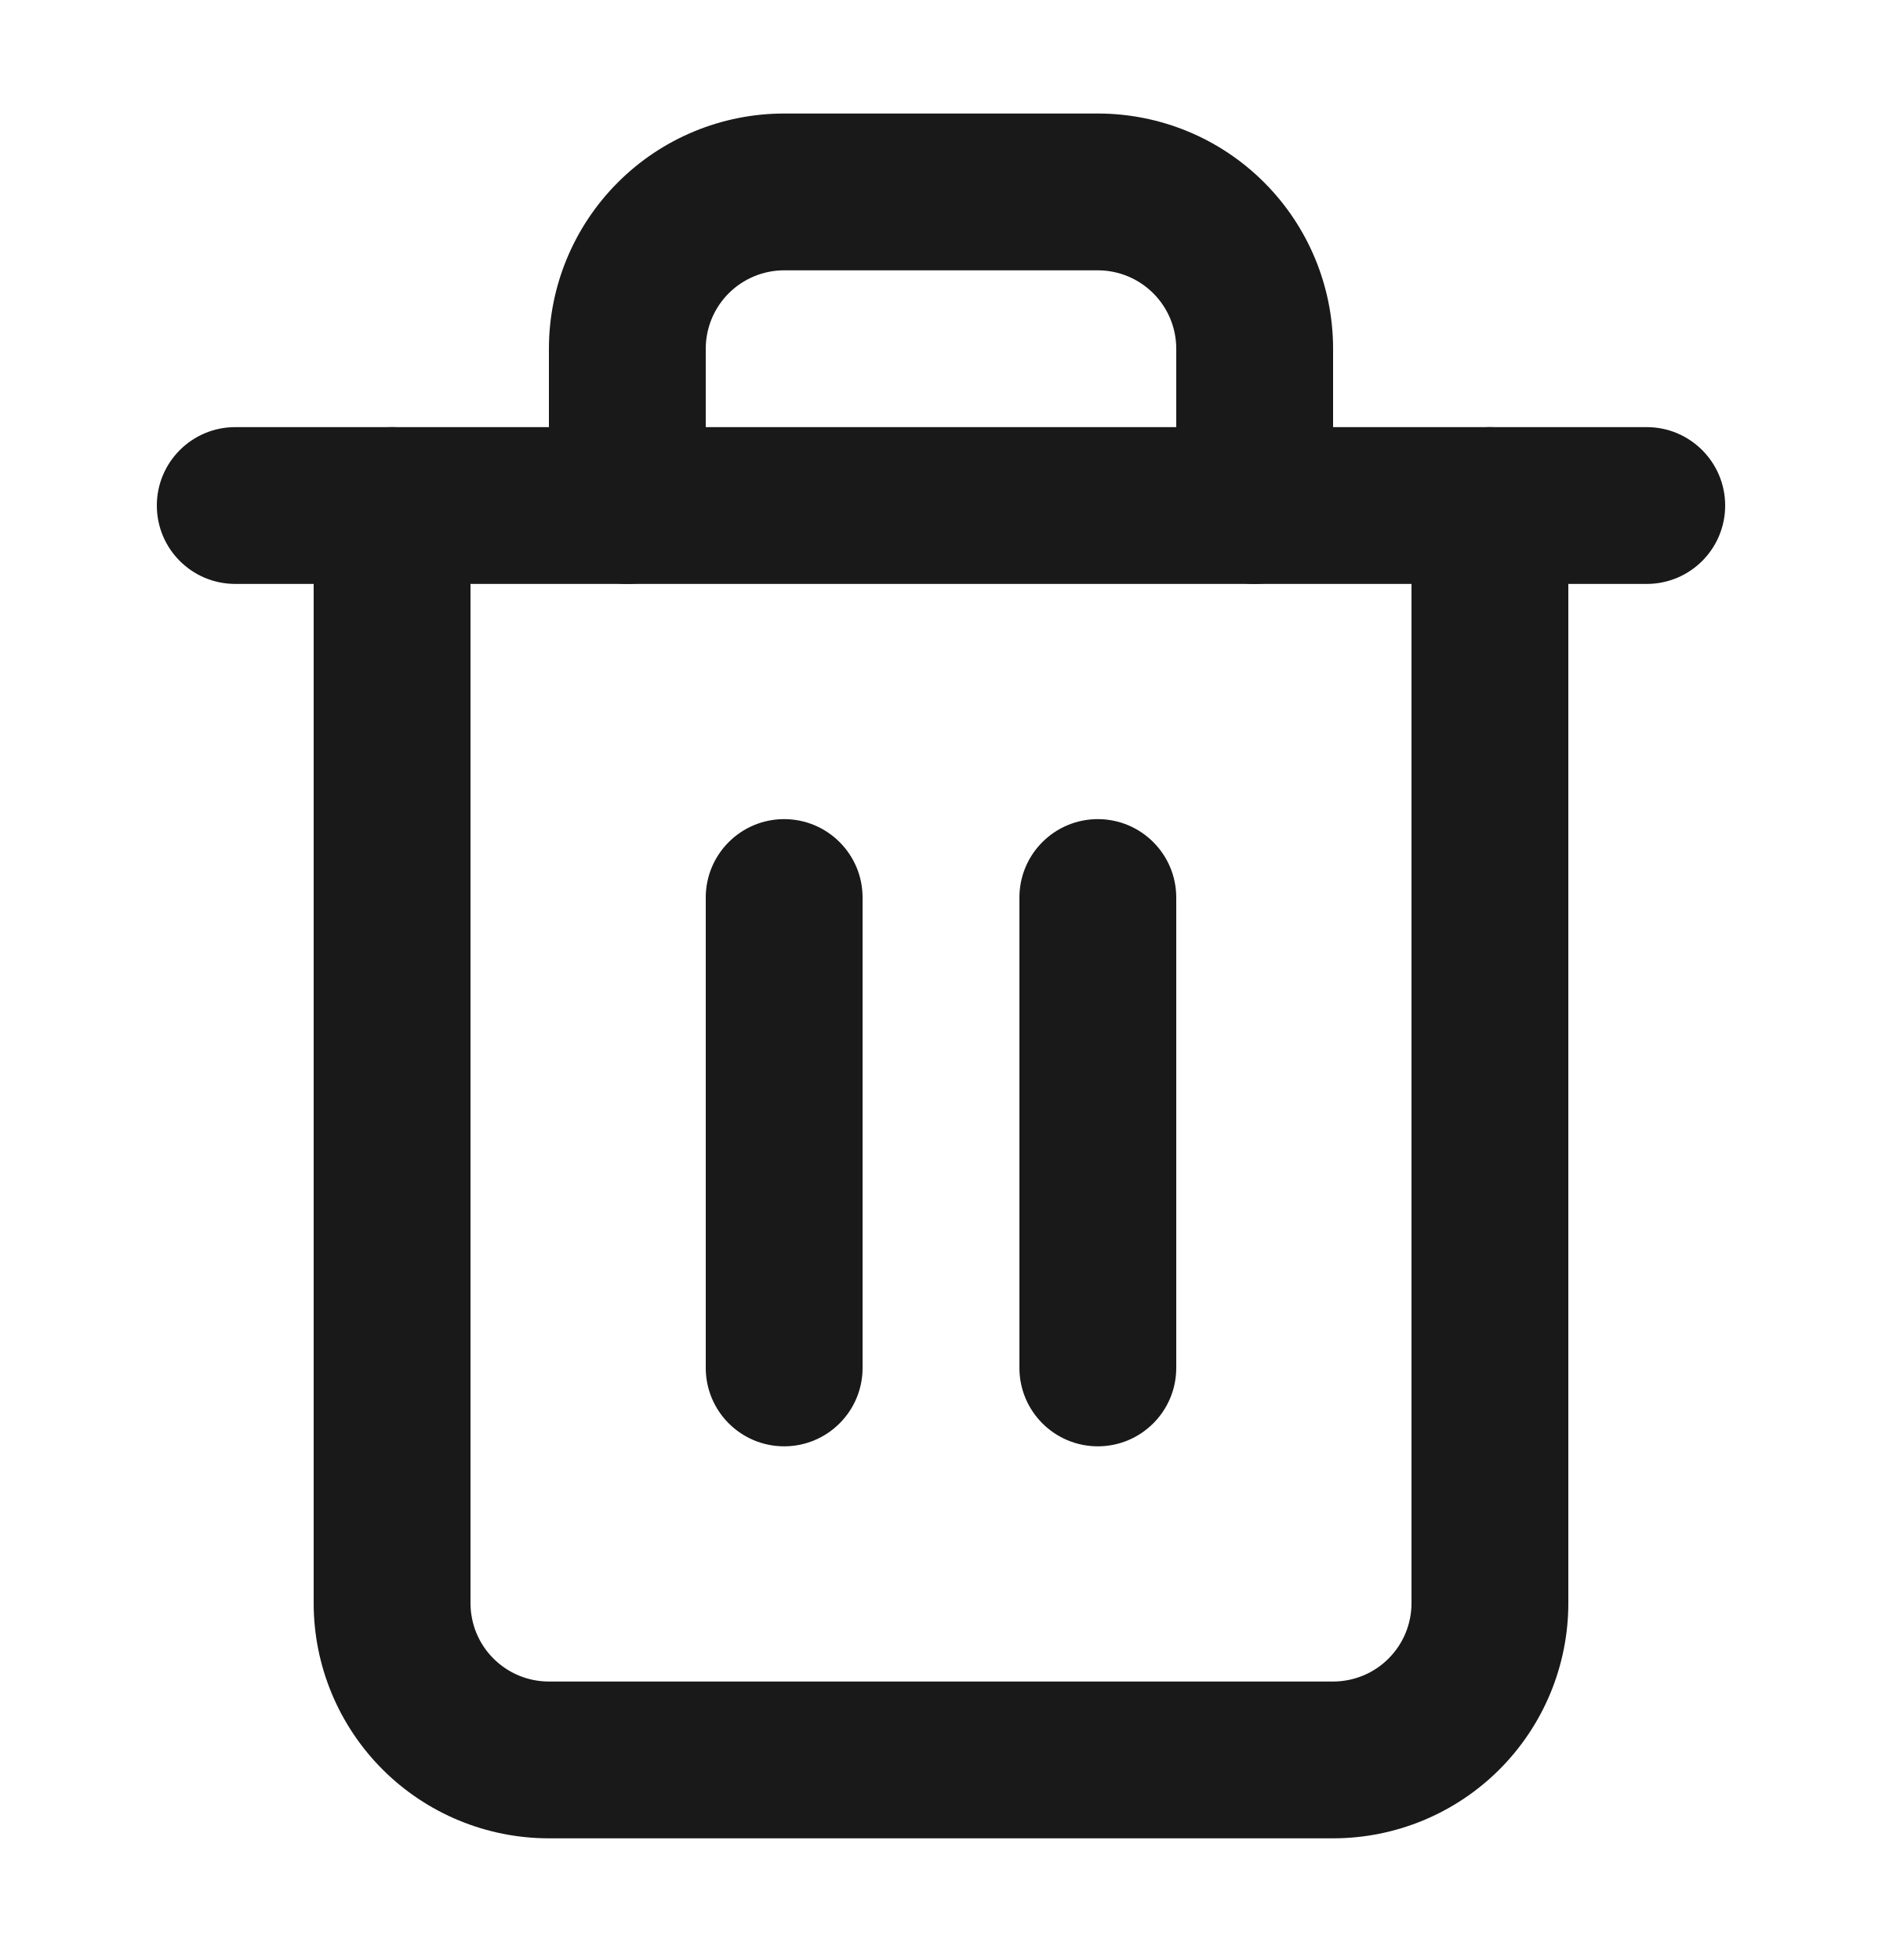
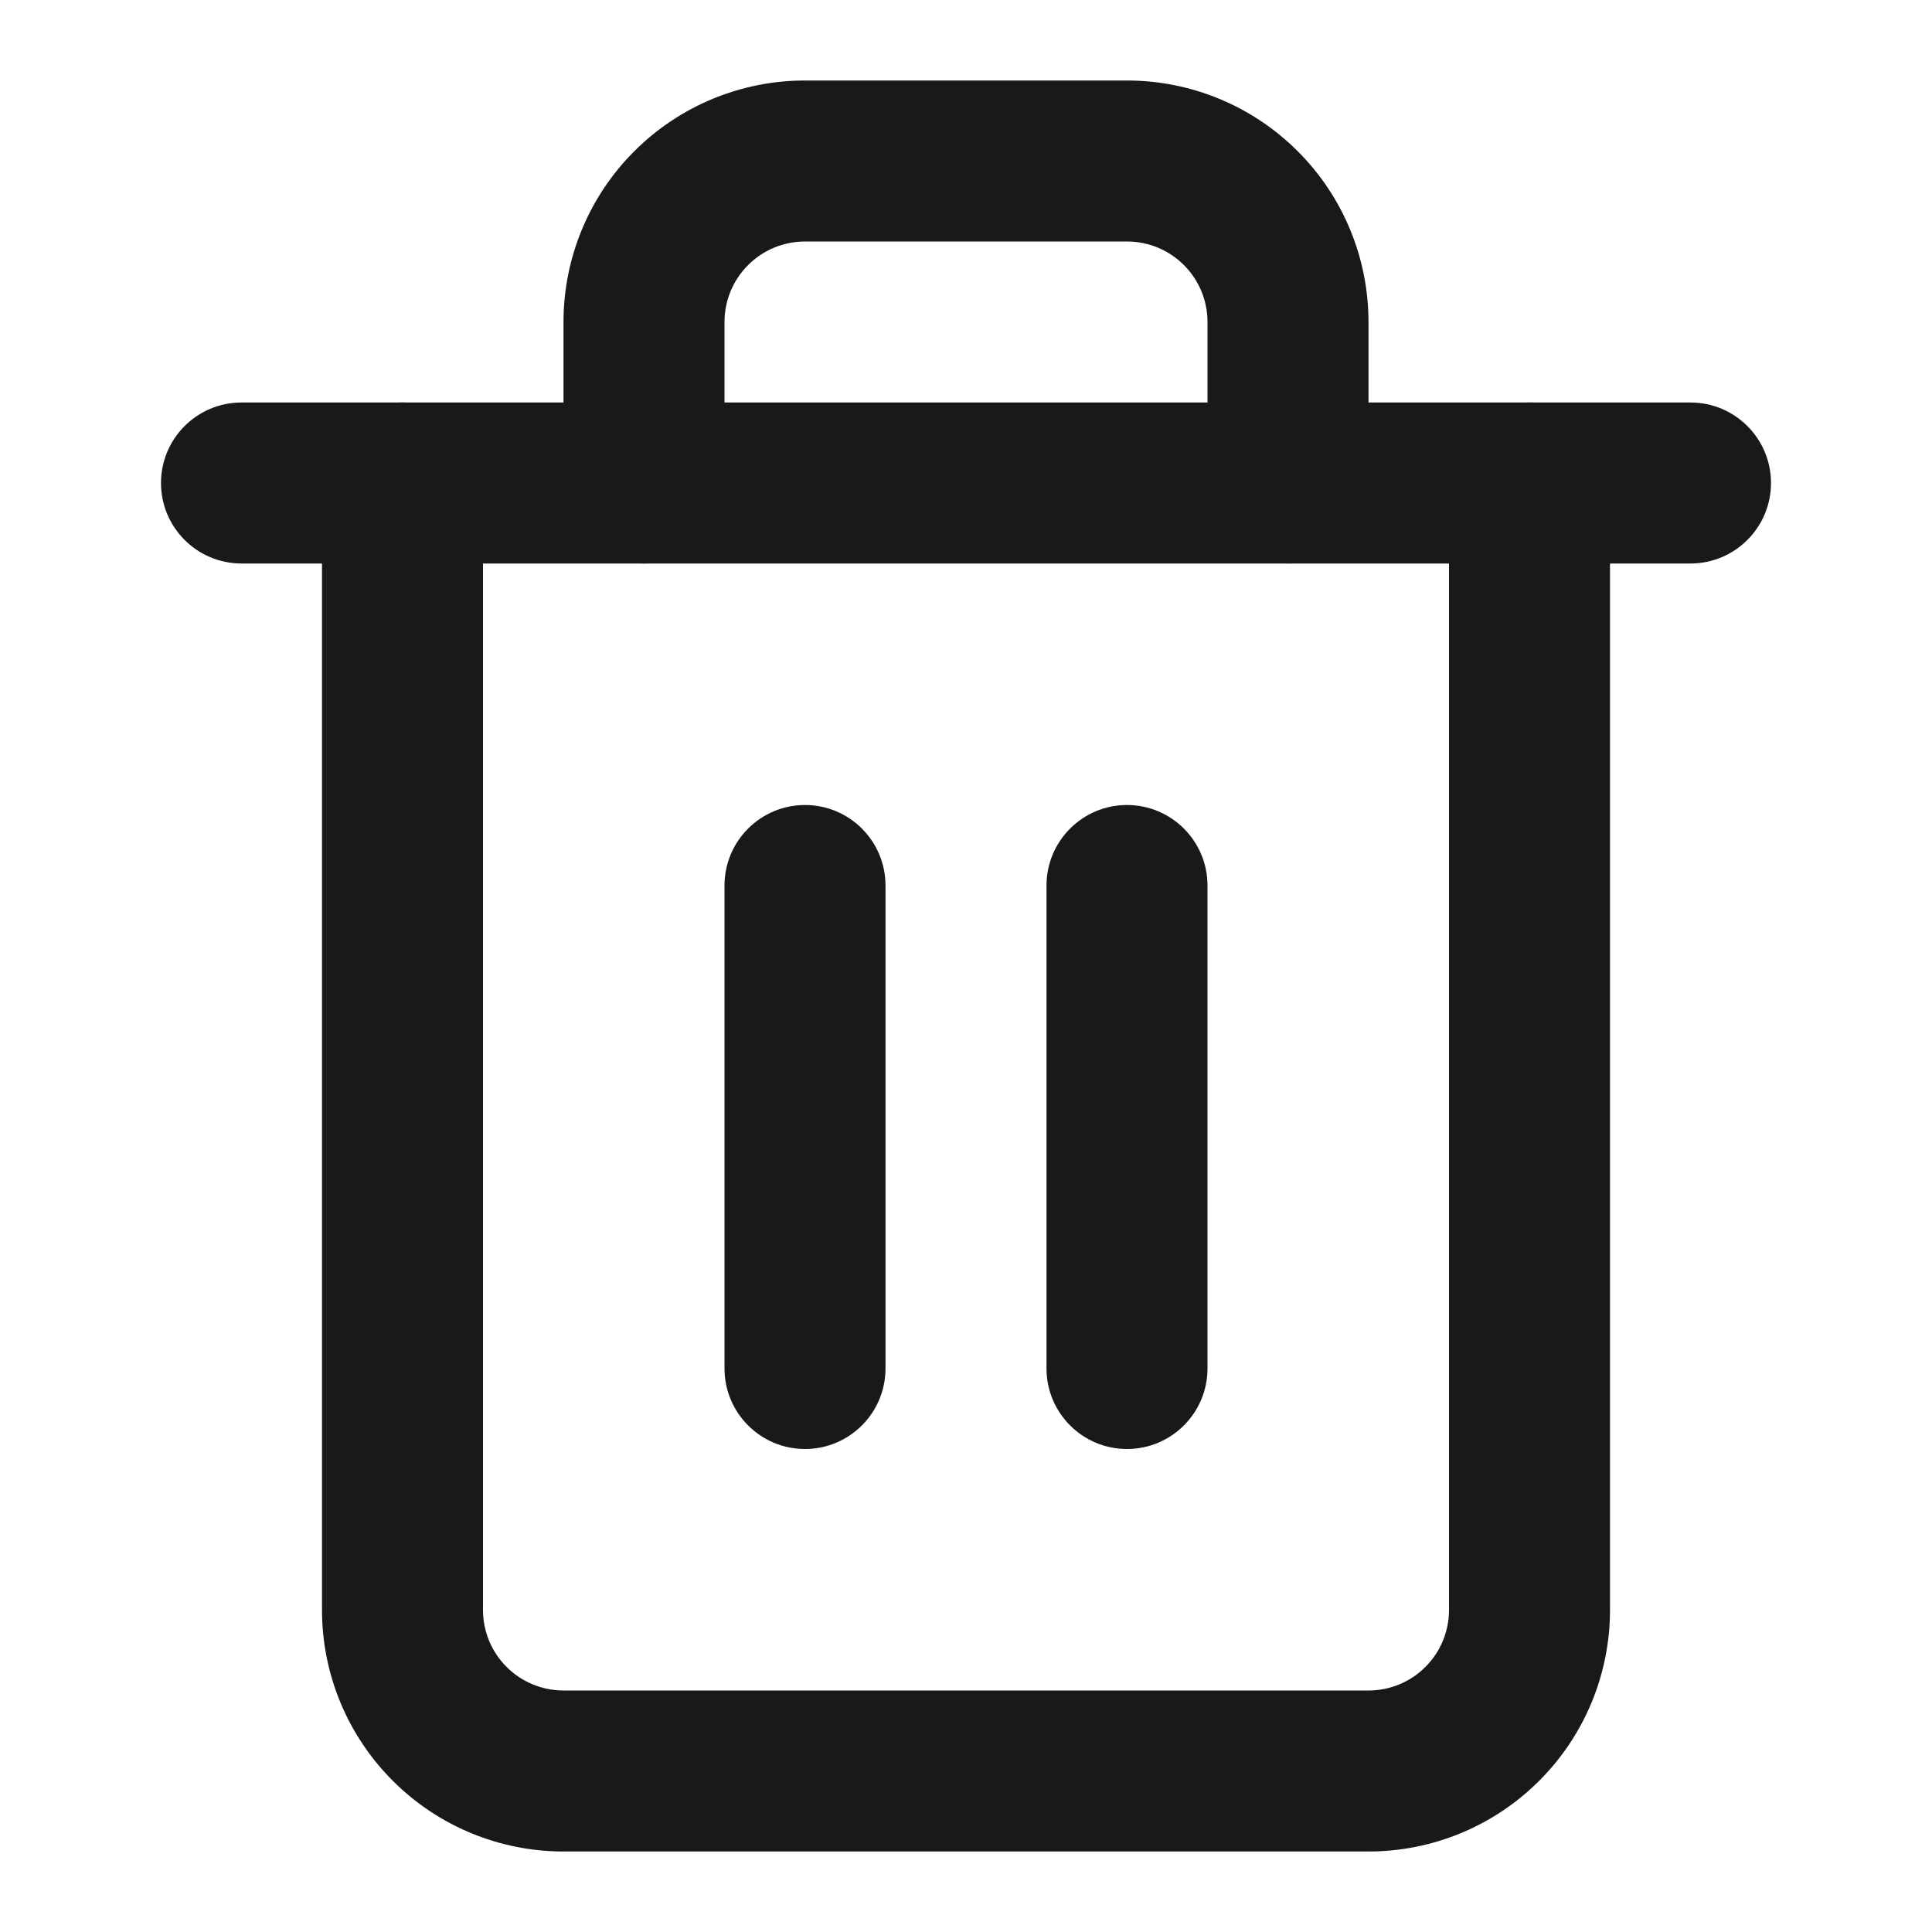
- <svg xmlns="http://www.w3.org/2000/svg" width="24" height="25" viewBox="0 0 24 25" fill="none">
-   <path fill-rule="evenodd" clip-rule="evenodd" d="M2 6.448C2 5.896 2.448 5.448 3 5.448H21C21.552 5.448 22 5.896 22 6.448C22 7.001 21.552 7.448 21 7.448H3C2.448 7.448 2 7.001 2 6.448Z" fill="#191919" />
-   <path fill-rule="evenodd" clip-rule="evenodd" d="M10 3.448C9.735 3.448 9.48 3.554 9.293 3.741C9.105 3.929 9 4.183 9 4.448V6.448C9 7.001 8.552 7.448 8 7.448C7.448 7.448 7 7.001 7 6.448V4.448C7 3.653 7.316 2.89 7.879 2.327C8.441 1.764 9.204 1.448 10 1.448H14C14.796 1.448 15.559 1.764 16.121 2.327C16.684 2.89 17 3.653 17 4.448V6.448C17 7.001 16.552 7.448 16 7.448C15.448 7.448 15 7.001 15 6.448V4.448C15 4.183 14.895 3.929 14.707 3.741C14.52 3.554 14.265 3.448 14 3.448H10ZM5 5.448C5.552 5.448 6 5.896 6 6.448V20.448C6 20.713 6.105 20.968 6.293 21.155C6.48 21.343 6.735 21.448 7 21.448H17C17.265 21.448 17.52 21.343 17.707 21.155C17.895 20.968 18 20.713 18 20.448V6.448C18 5.896 18.448 5.448 19 5.448C19.552 5.448 20 5.896 20 6.448V20.448C20 21.244 19.684 22.007 19.121 22.57C18.559 23.132 17.796 23.448 17 23.448H7C6.204 23.448 5.441 23.132 4.879 22.57C4.316 22.007 4 21.244 4 20.448V6.448C4 5.896 4.448 5.448 5 5.448Z" fill="#191919" />
-   <path fill-rule="evenodd" clip-rule="evenodd" d="M10 10.448C10.552 10.448 11 10.896 11 11.448V17.448C11 18 10.552 18.448 10 18.448C9.448 18.448 9 18 9 17.448V11.448C9 10.896 9.448 10.448 10 10.448Z" fill="#191919" />
-   <path fill-rule="evenodd" clip-rule="evenodd" d="M14 10.448C14.552 10.448 15 10.896 15 11.448V17.448C15 18 14.552 18.448 14 18.448C13.448 18.448 13 18 13 17.448V11.448C13 10.896 13.448 10.448 14 10.448Z" fill="#191919" />
+ <svg xmlns="http://www.w3.org/2000/svg" width="24" height="24" viewBox="0 0 24 24" fill="none">
+   <path fill-rule="evenodd" clip-rule="evenodd" d="M2 6C2 5.448 2.448 5 3 5H21C21.552 5 22 5.448 22 6C22 6.552 21.552 7 21 7H3C2.448 7 2 6.552 2 6Z" fill="#191919" />
+   <path fill-rule="evenodd" clip-rule="evenodd" d="M10 3C9.735 3 9.48 3.105 9.293 3.293C9.105 3.48 9 3.735 9 4V6C9 6.552 8.552 7 8 7C7.448 7 7 6.552 7 6V4C7 3.204 7.316 2.441 7.879 1.879C8.441 1.316 9.204 1 10 1H14C14.796 1 15.559 1.316 16.121 1.879C16.684 2.441 17 3.204 17 4V6C17 6.552 16.552 7 16 7C15.448 7 15 6.552 15 6V4C15 3.735 14.895 3.48 14.707 3.293C14.52 3.105 14.265 3 14 3H10ZM5 5C5.552 5 6 5.448 6 6V20C6 20.265 6.105 20.52 6.293 20.707C6.48 20.895 6.735 21 7 21H17C17.265 21 17.52 20.895 17.707 20.707C17.895 20.52 18 20.265 18 20V6C18 5.448 18.448 5 19 5C19.552 5 20 5.448 20 6V20C20 20.796 19.684 21.559 19.121 22.121C18.559 22.684 17.796 23 17 23H7C6.204 23 5.441 22.684 4.879 22.121C4.316 21.559 4 20.796 4 20V6C4 5.448 4.448 5 5 5Z" fill="#191919" />
+   <path fill-rule="evenodd" clip-rule="evenodd" d="M10 10C10.552 10 11 10.448 11 11V17C11 17.552 10.552 18 10 18C9.448 18 9 17.552 9 17V11C9 10.448 9.448 10 10 10Z" fill="#191919" />
+   <path fill-rule="evenodd" clip-rule="evenodd" d="M14 10C14.552 10 15 10.448 15 11V17C15 17.552 14.552 18 14 18C13.448 18 13 17.552 13 17V11C13 10.448 13.448 10 14 10Z" fill="#191919" />
</svg>
